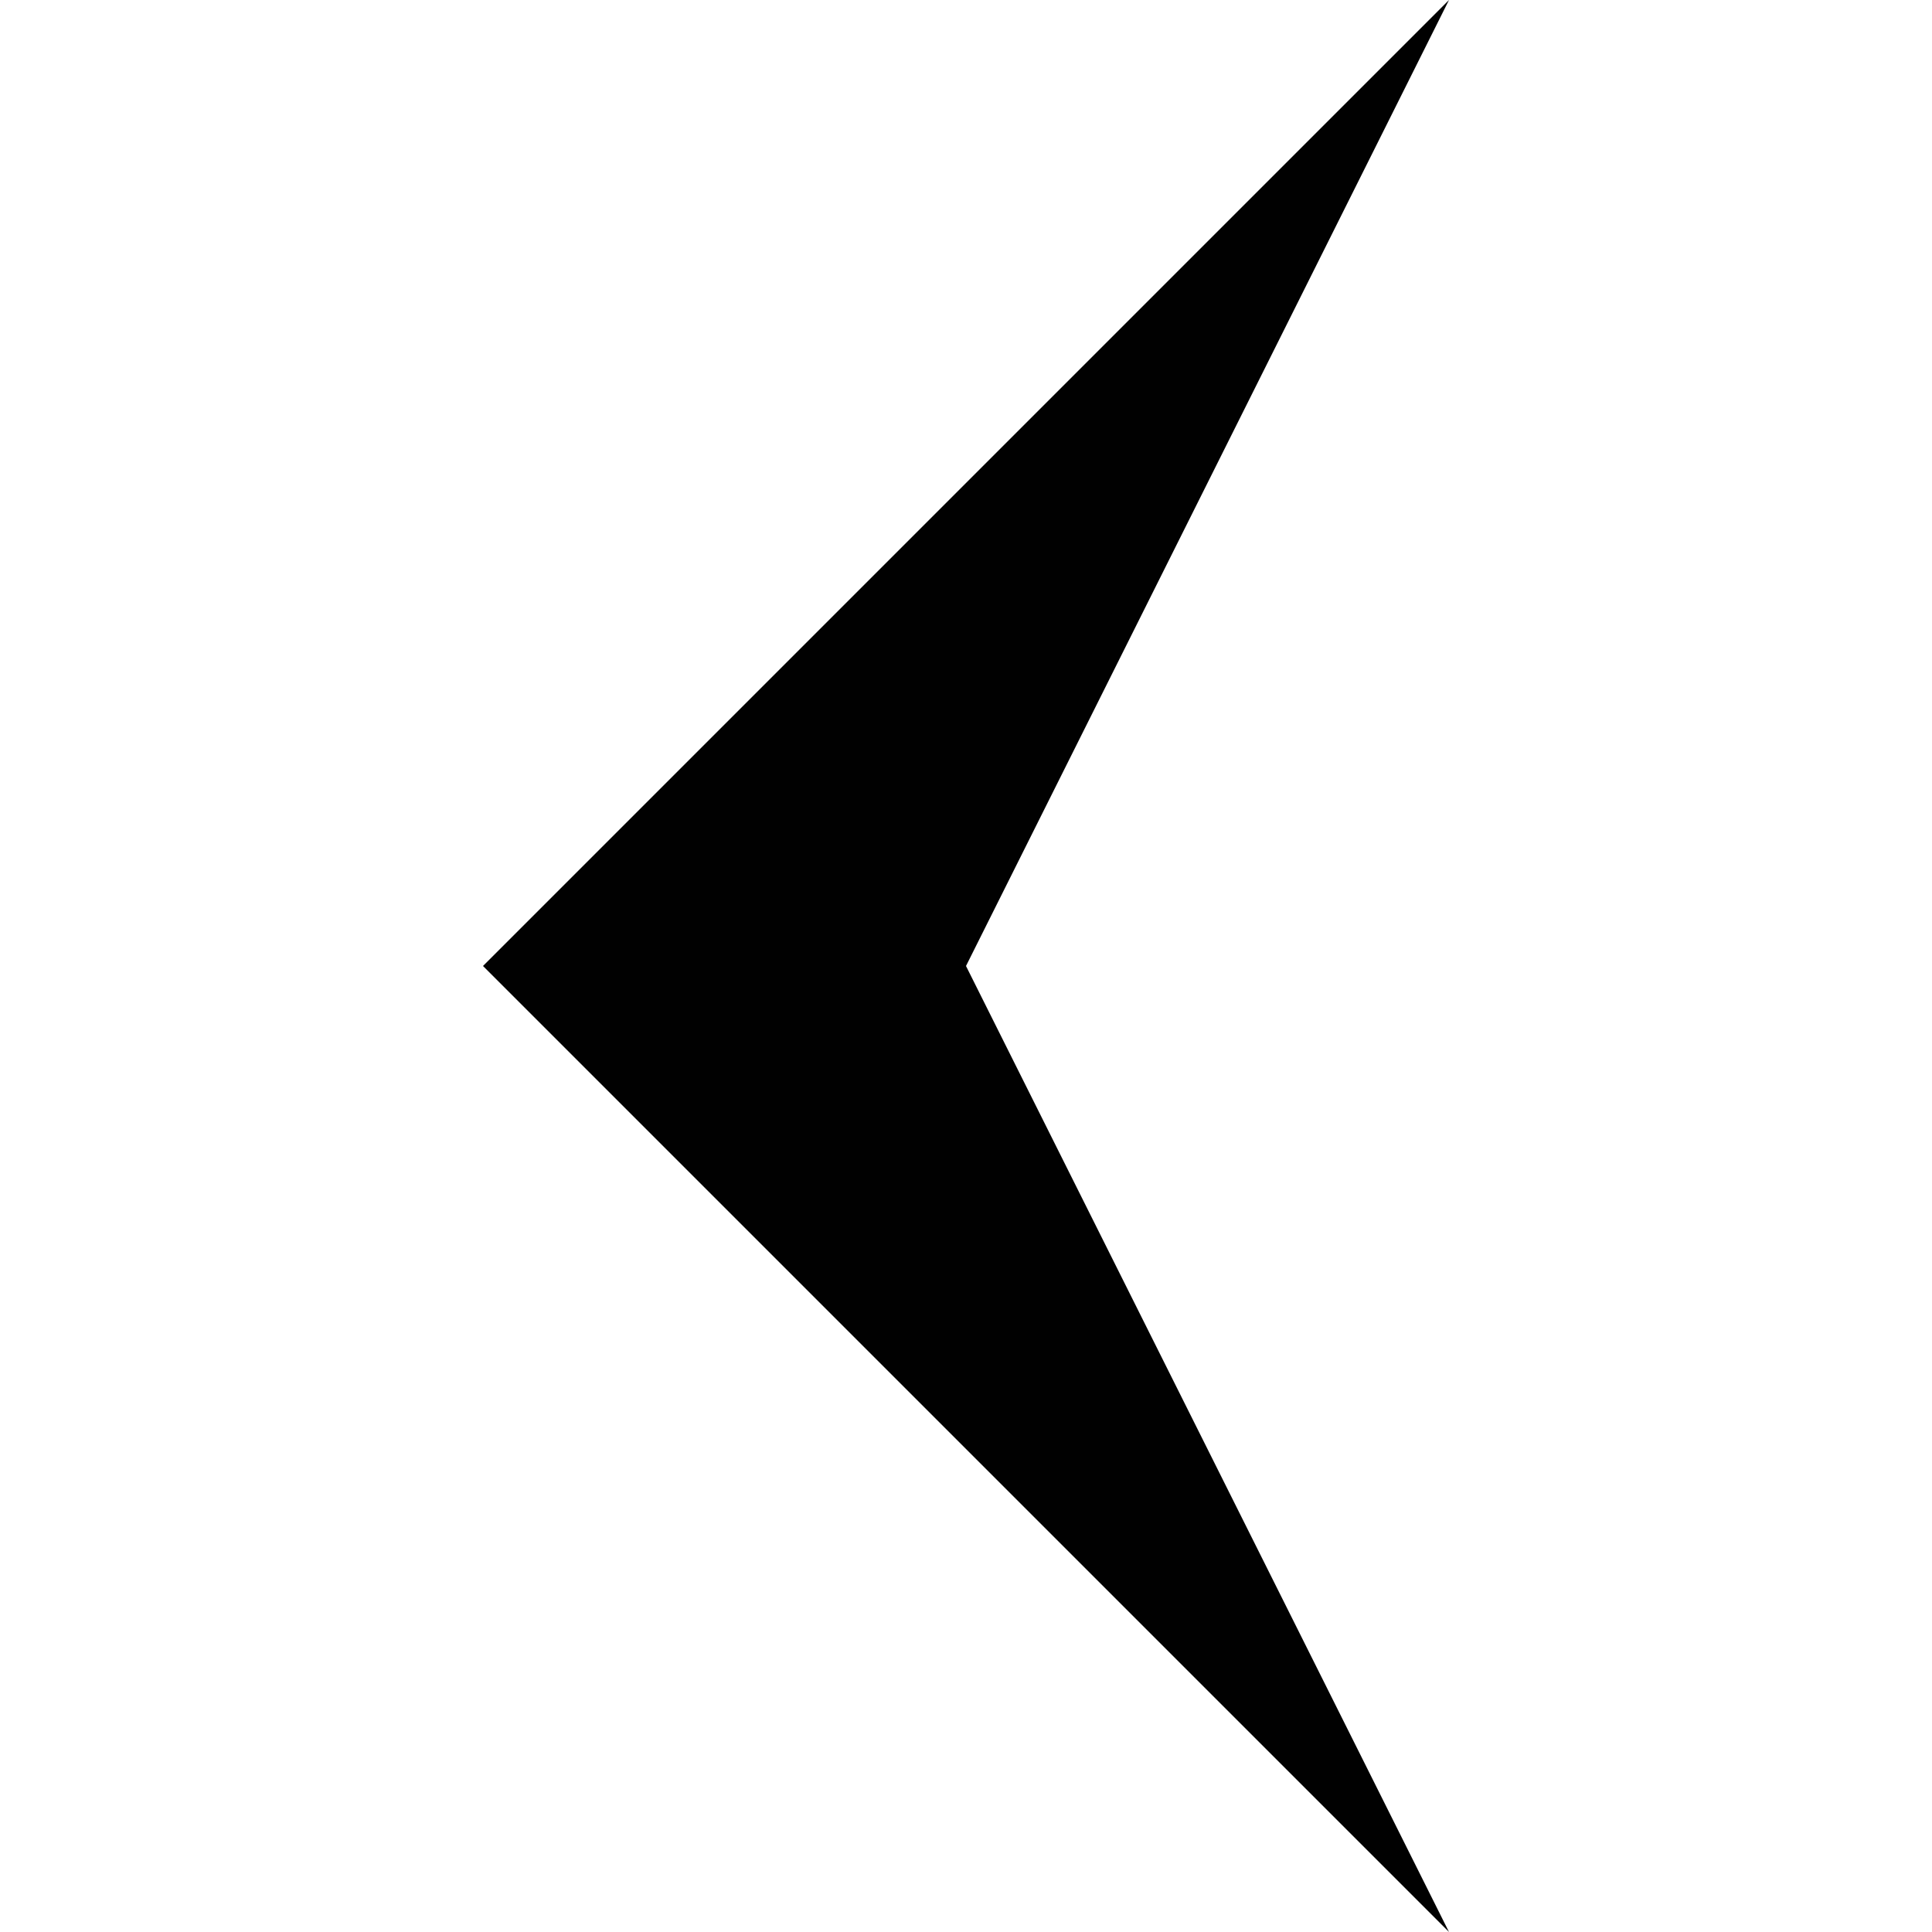
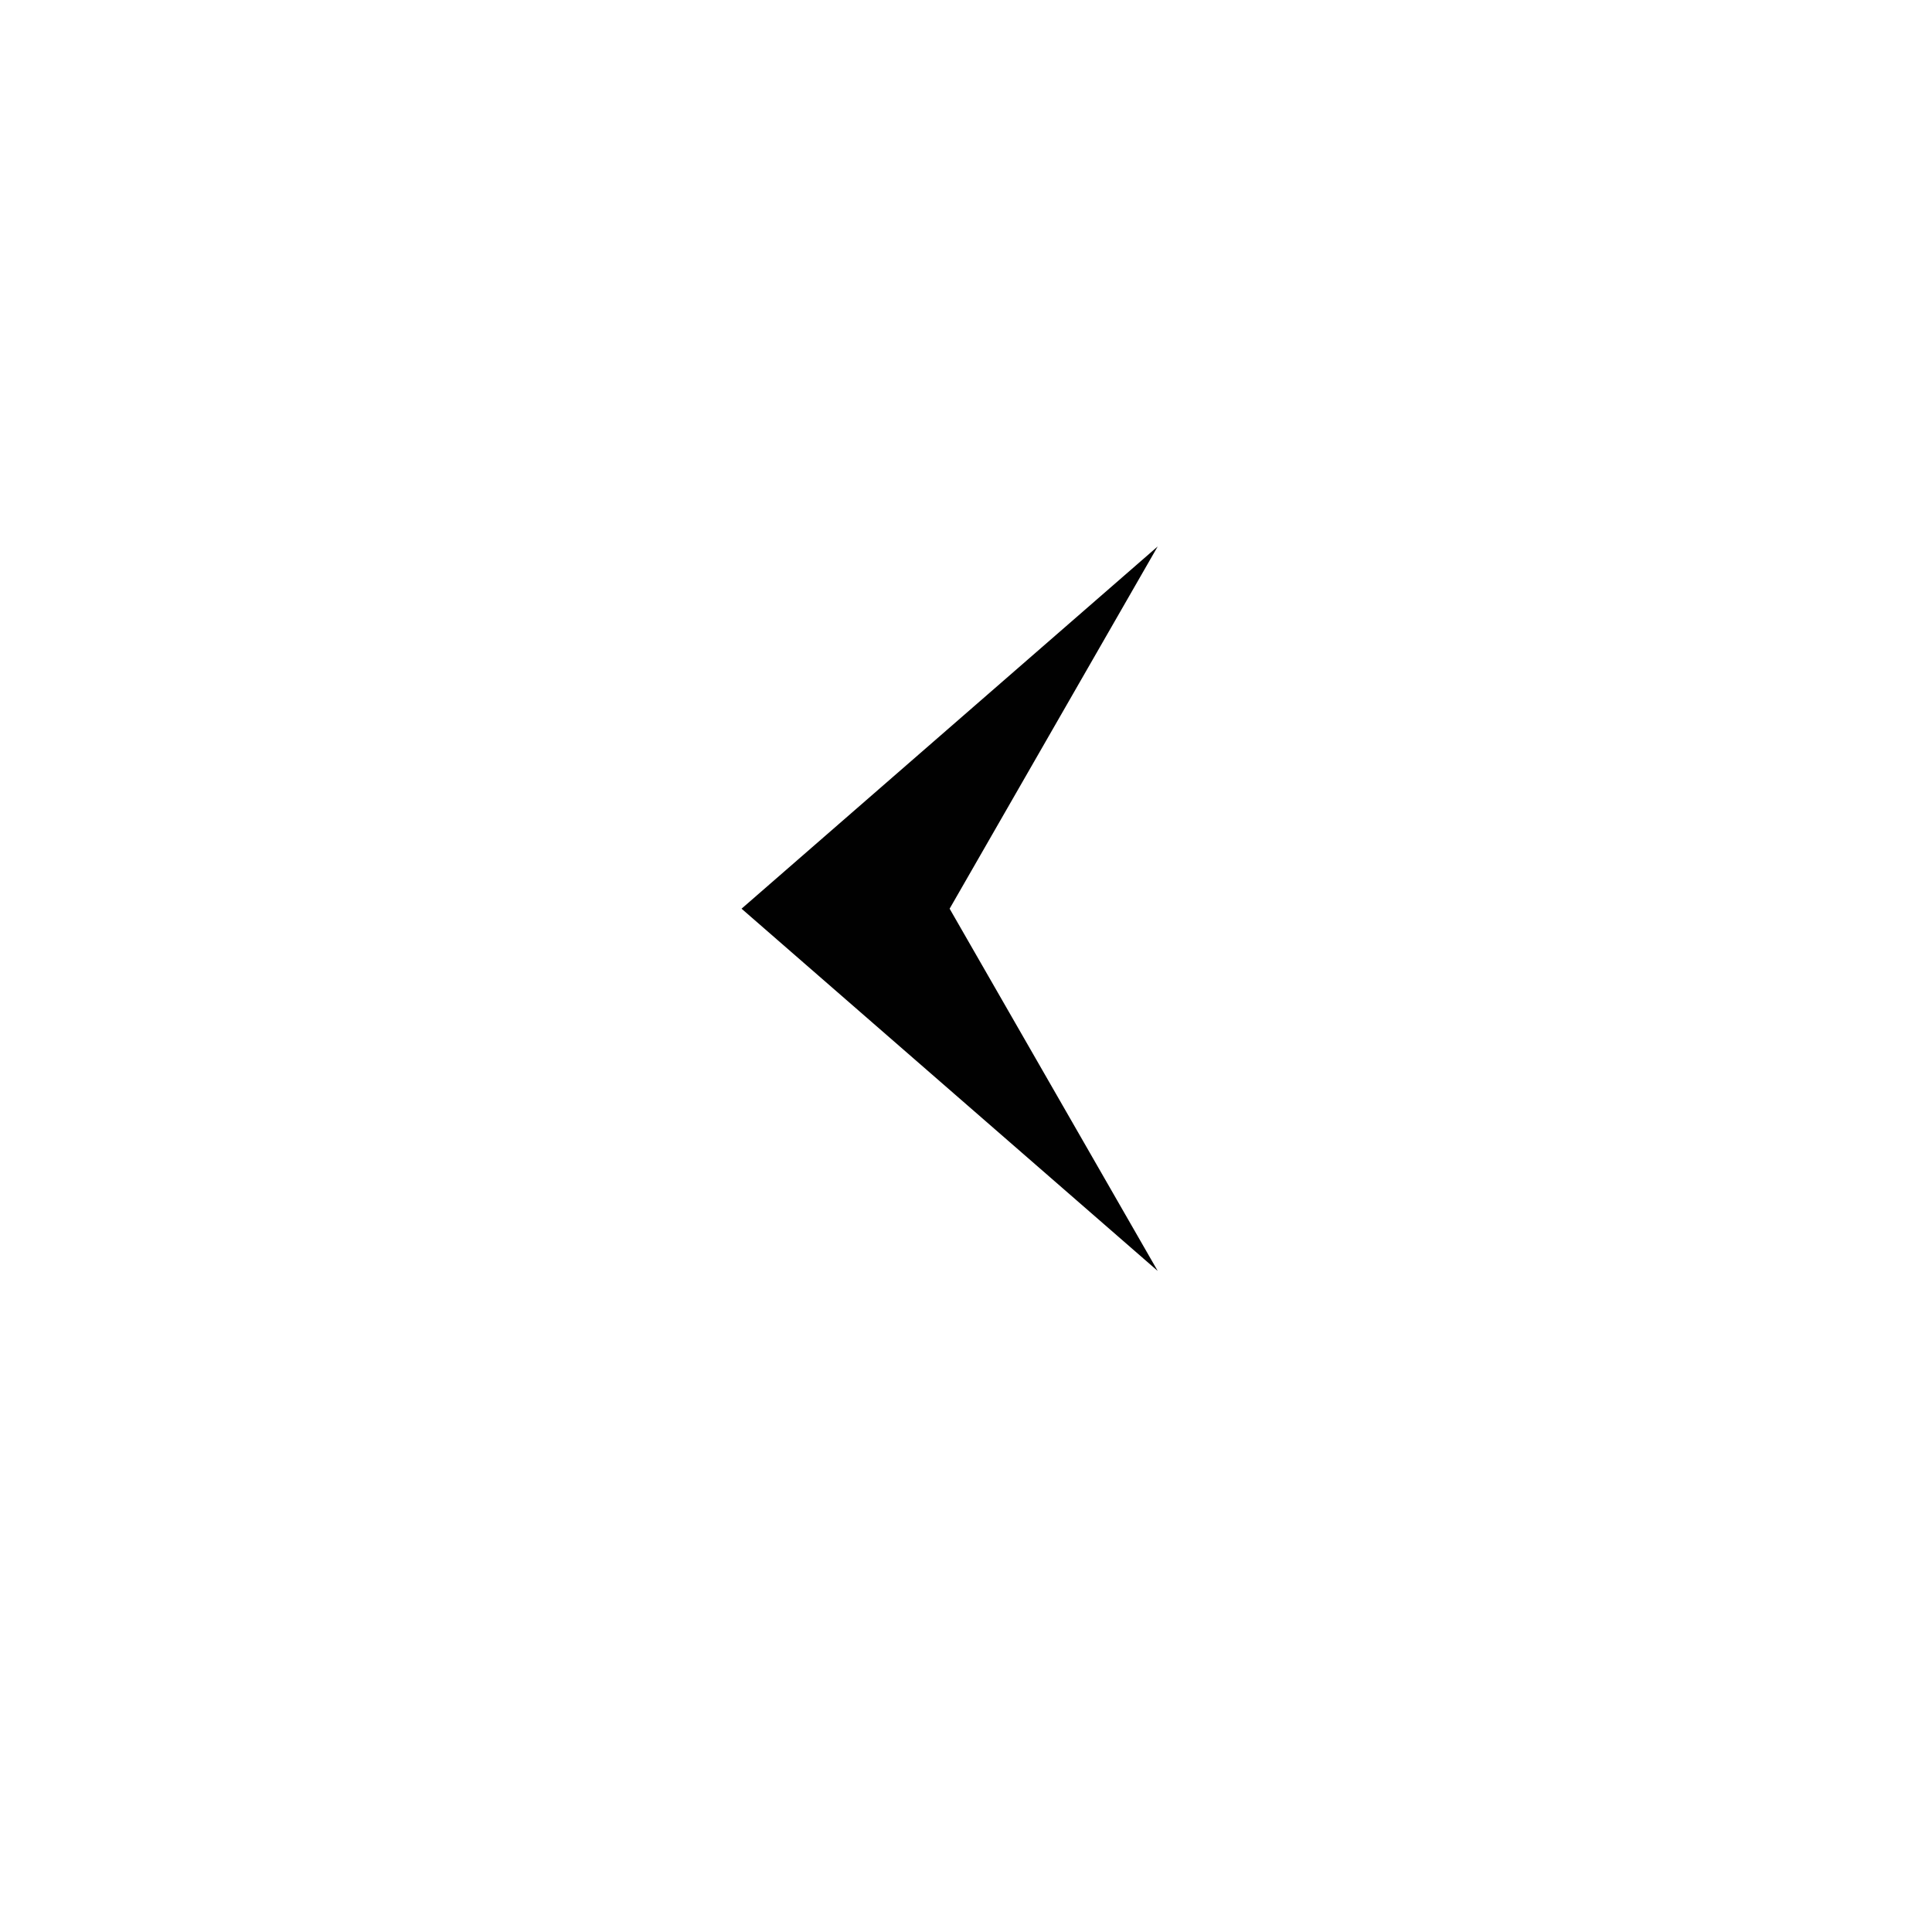
<svg xmlns="http://www.w3.org/2000/svg" version="1.1" id="Layer_1" x="0px" y="0px" width="512px" height="512px" viewBox="0 0 512 512" enable-background="new 0 0 512 512" xml:space="preserve">
-   <path fill="#010101" d="M128,256L384,0L256,256l128,256L128,256z" />
+   <defs id="defs7" />
+   <path style="fill:#010101" d="m 196.518,240.814 110.286,-96 -55.143,96 55.143,96 -110.286,-96 z" id="path3" />
</svg>
